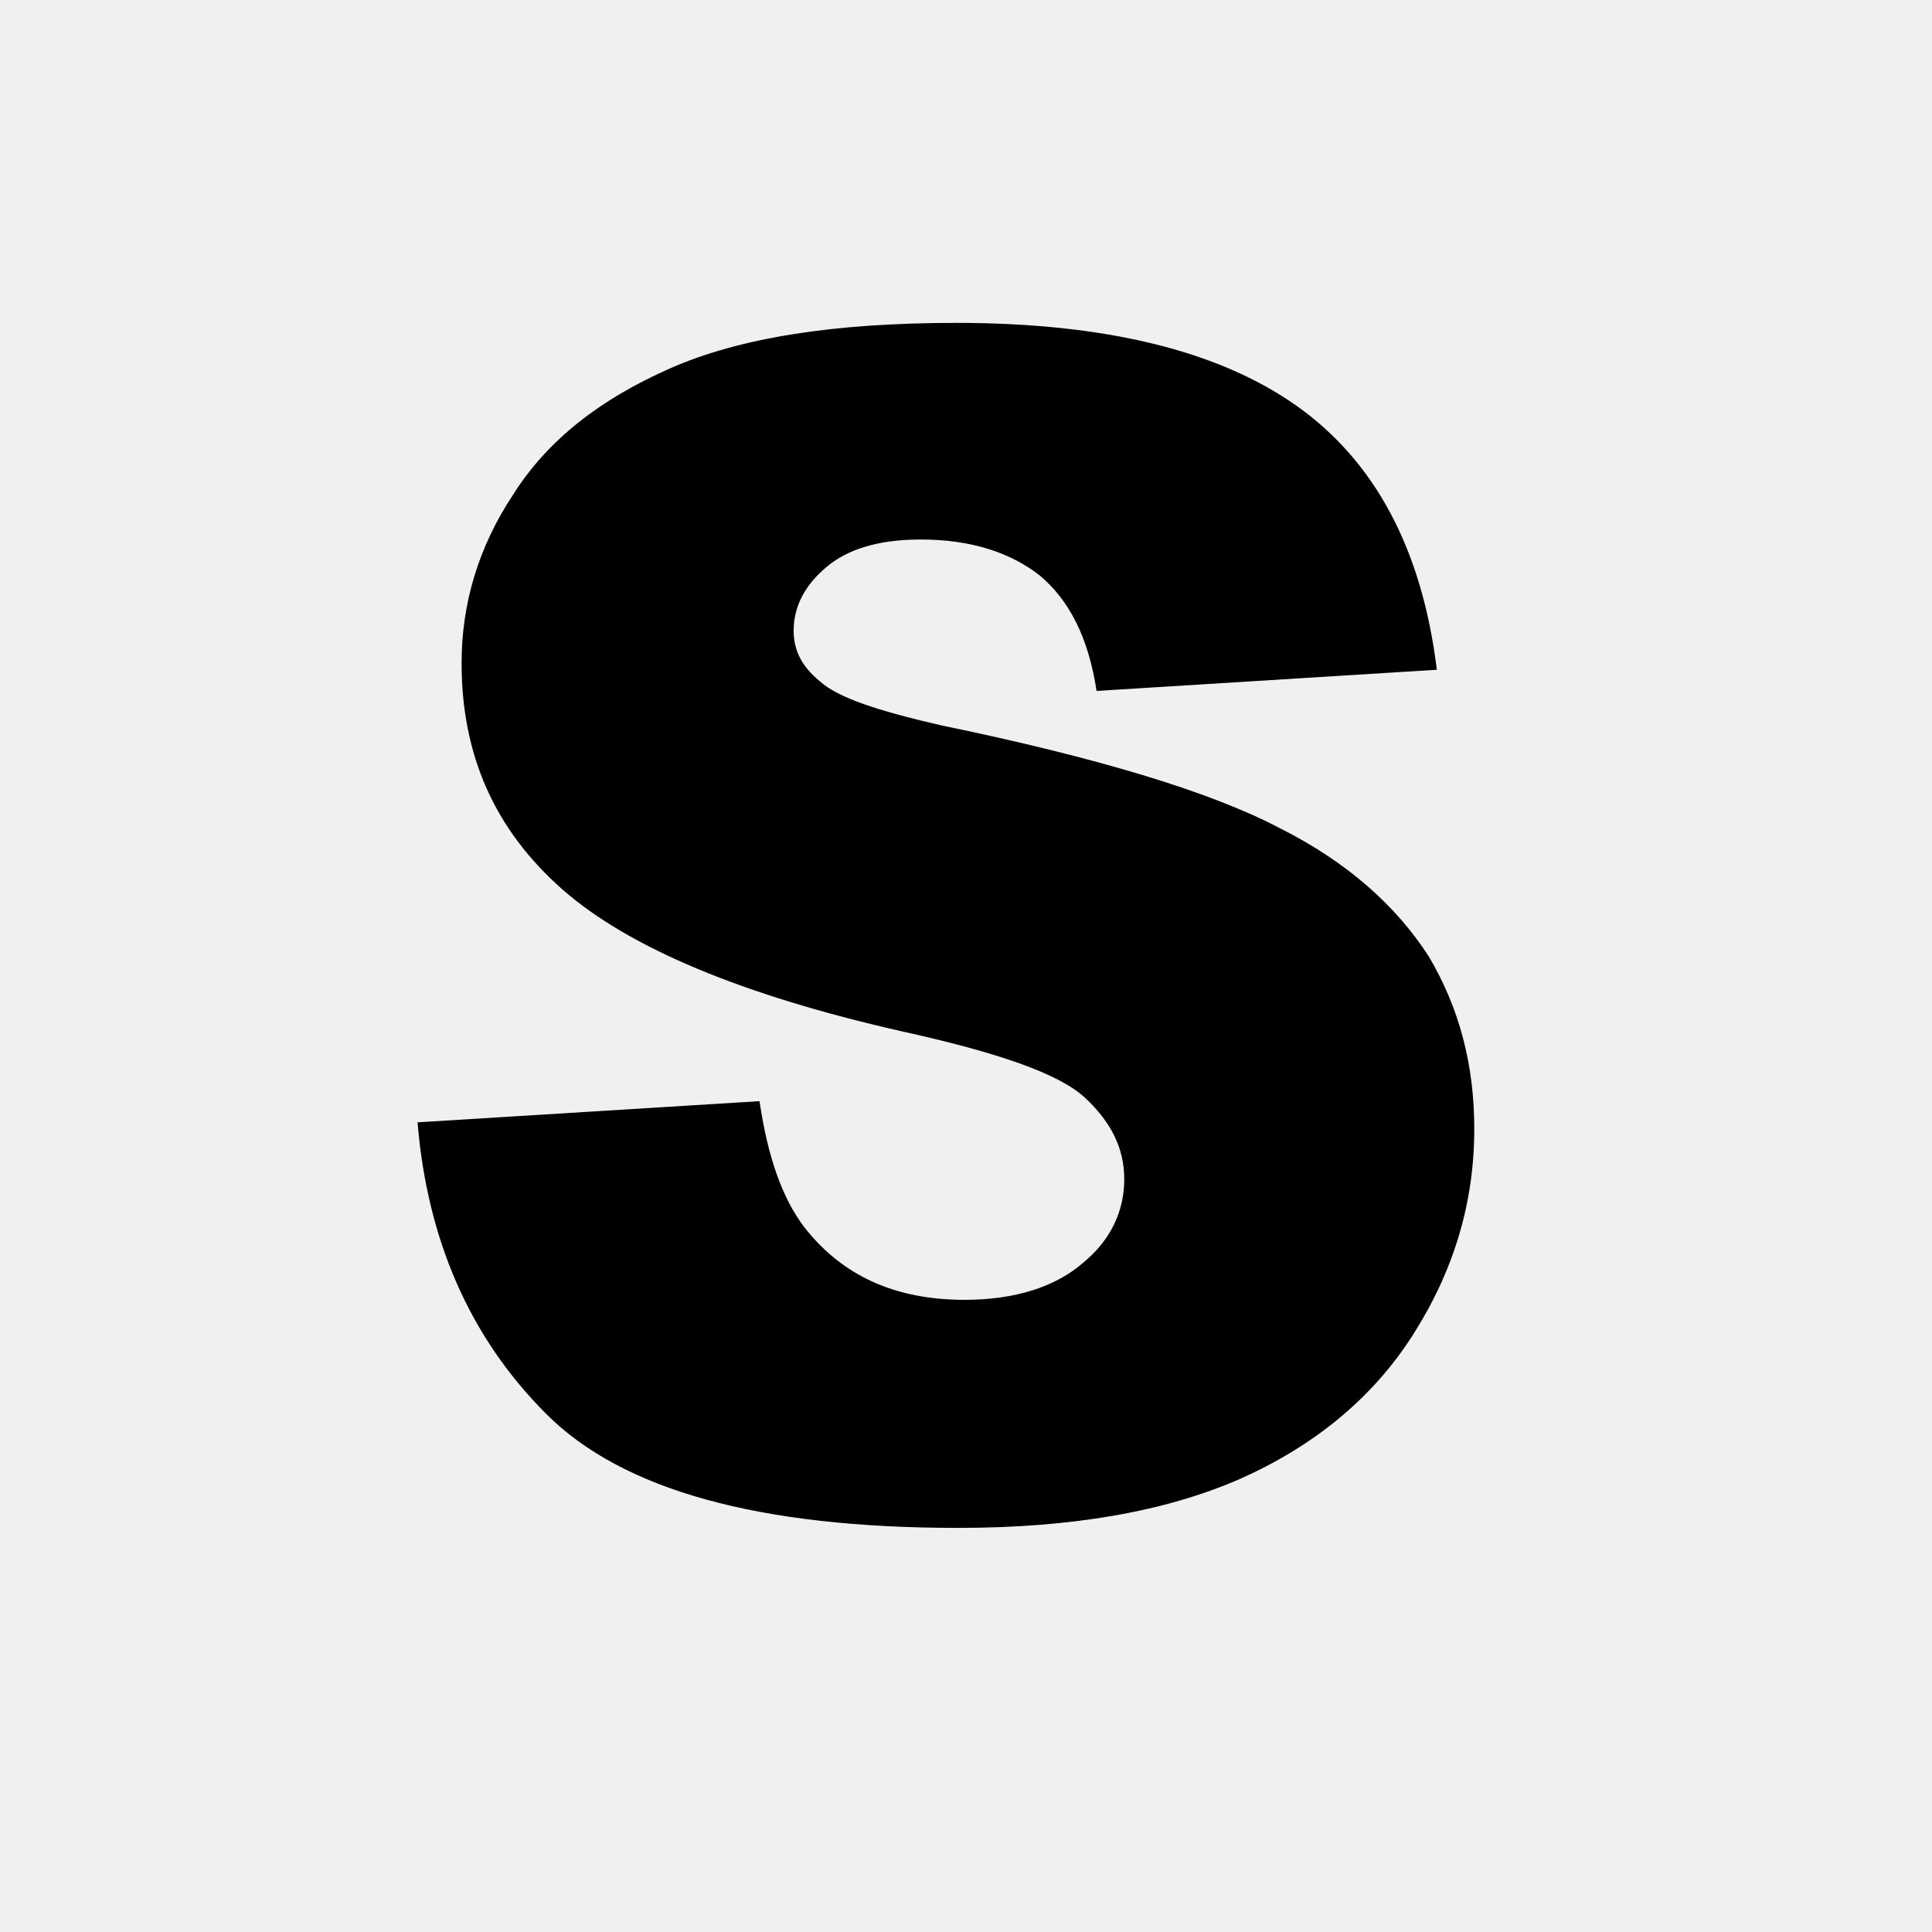
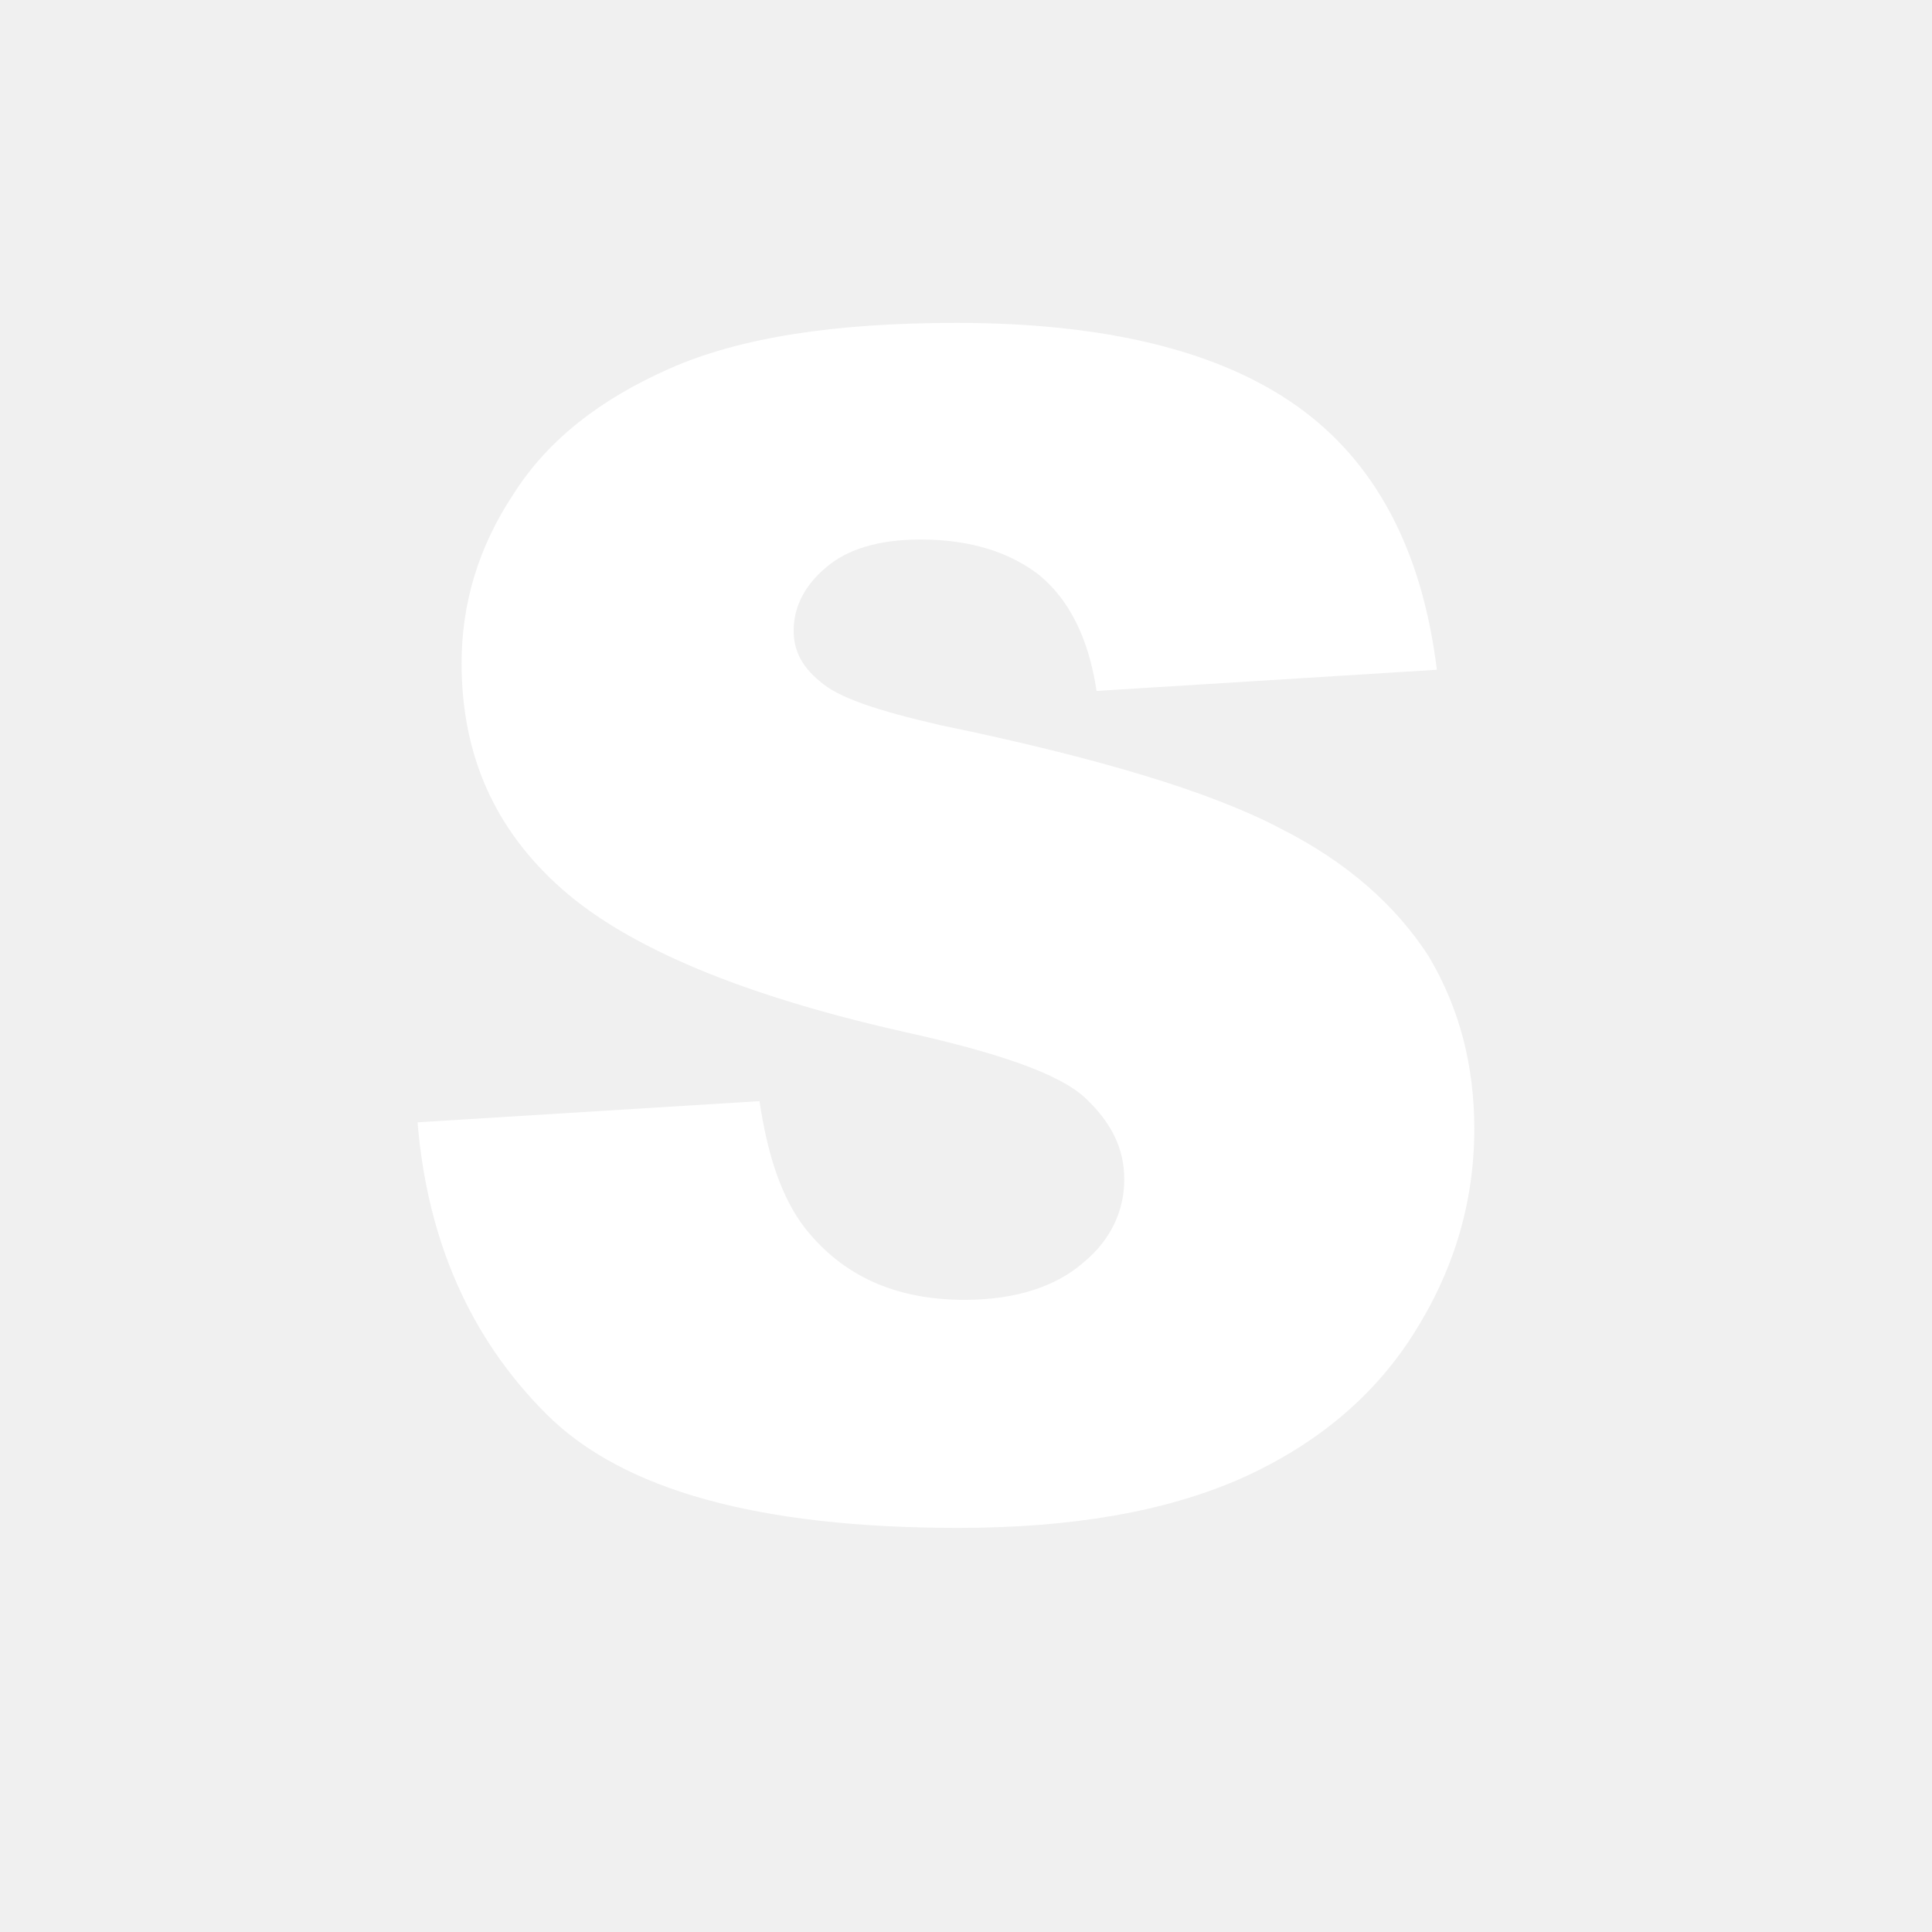
- <svg xmlns="http://www.w3.org/2000/svg" viewBox="0 0 24 24" fill="#000">
+ <svg xmlns="http://www.w3.org/2000/svg" viewBox="0 0 24 24" fill="#fff">
  <path d="M5.187 13.942L9.435 13.679c.101.688.283 1.214.566 1.578.465.587 1.112.89 1.982.89.627 0 1.133-.162 1.477-.465.344-.283.506-.647.506-1.032s-.162-.708-.485-1.011c-.324-.303-1.092-.566-2.286-.829-1.962-.445-3.378-1.032-4.207-1.76-.85-.748-1.254-1.679-1.254-2.812 0-.728.202-1.436.647-2.104C6.805 5.467 7.452 4.961 8.322 4.577c.87-.384 2.043-.566 3.56-.566 1.841 0 3.257.344 4.227 1.032.971.688 1.557 1.78 1.74 3.277l-4.227.263c-.101-.667-.344-1.133-.708-1.436-.364-.283-.85-.445-1.477-.445-.526 0-.91.121-1.173.344-.263.222-.405.485-.405.789 0 .243.101.445.324.627.222.202.708.364 1.497.546 1.962.405 3.358.829 4.207 1.274.85.425 1.456.971 1.861 1.598.384.647.566 1.355.566 2.144 0 .93-.263 1.78-.769 2.569-.506.789-1.234 1.375-2.144 1.78-.93.405-2.083.607-3.499.607-2.468 0-4.167-.465-5.117-1.416-.951-.951-1.477-2.164-1.598-3.621z" />
</svg>
